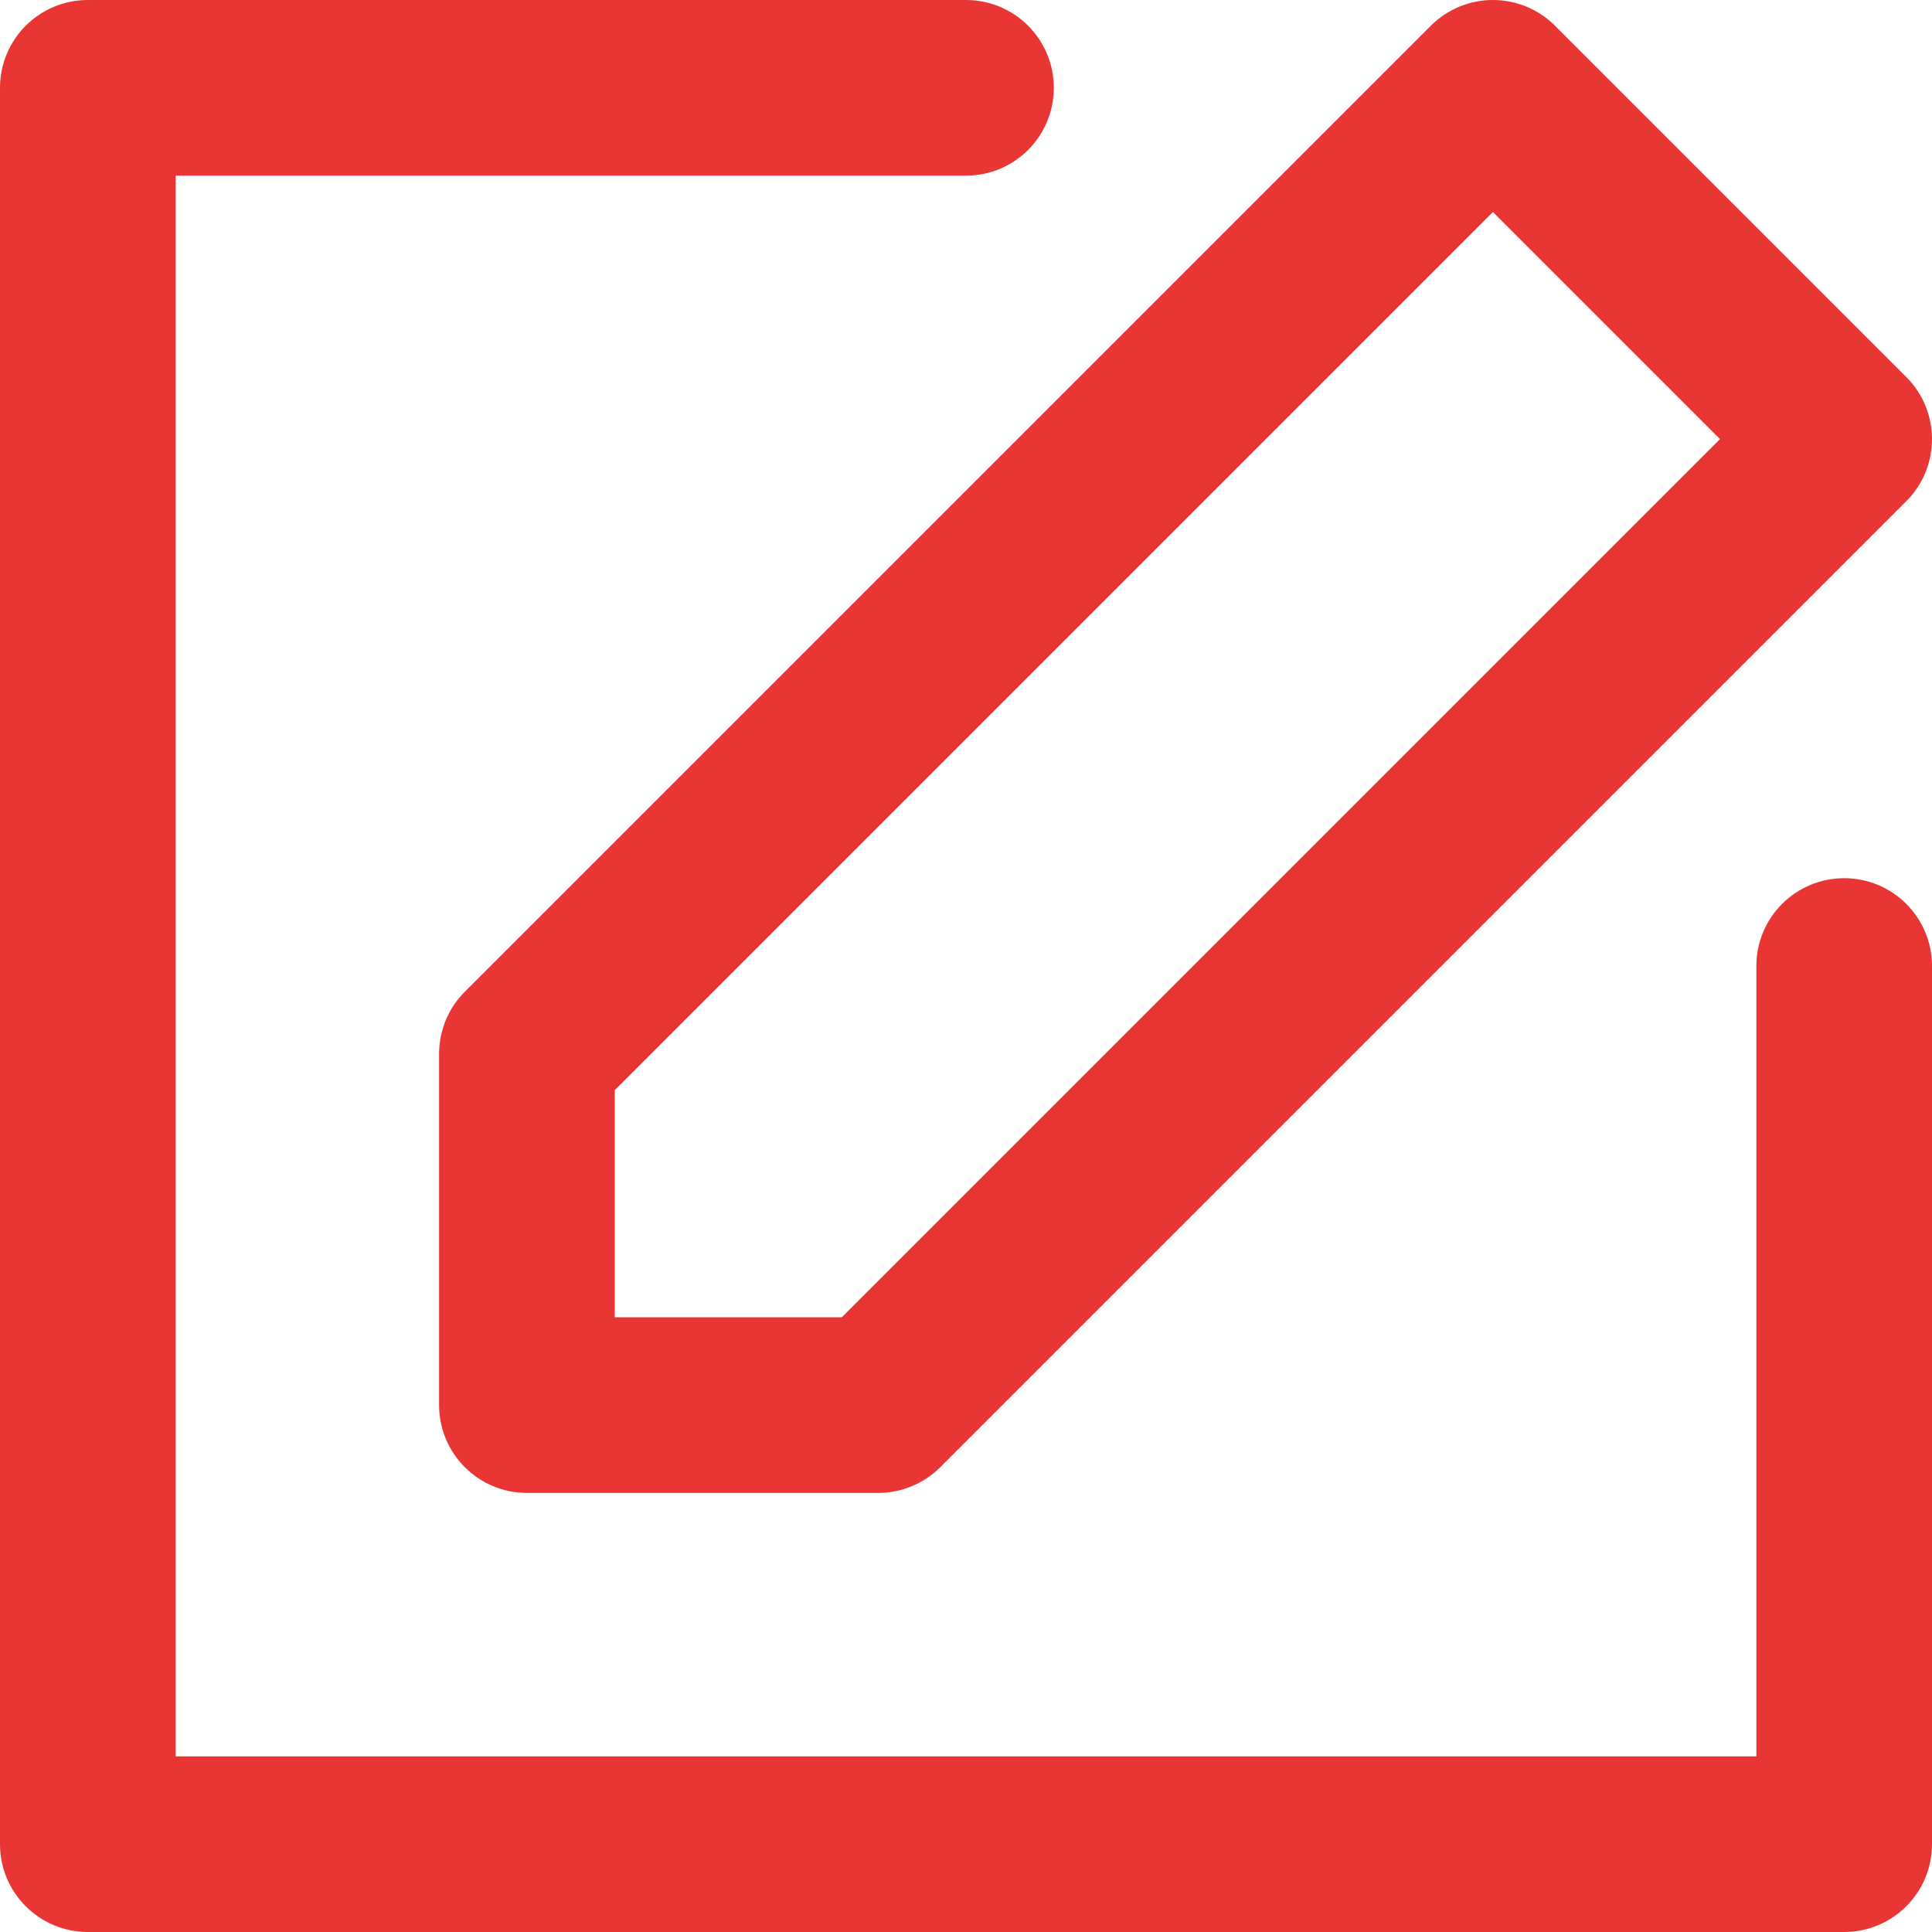
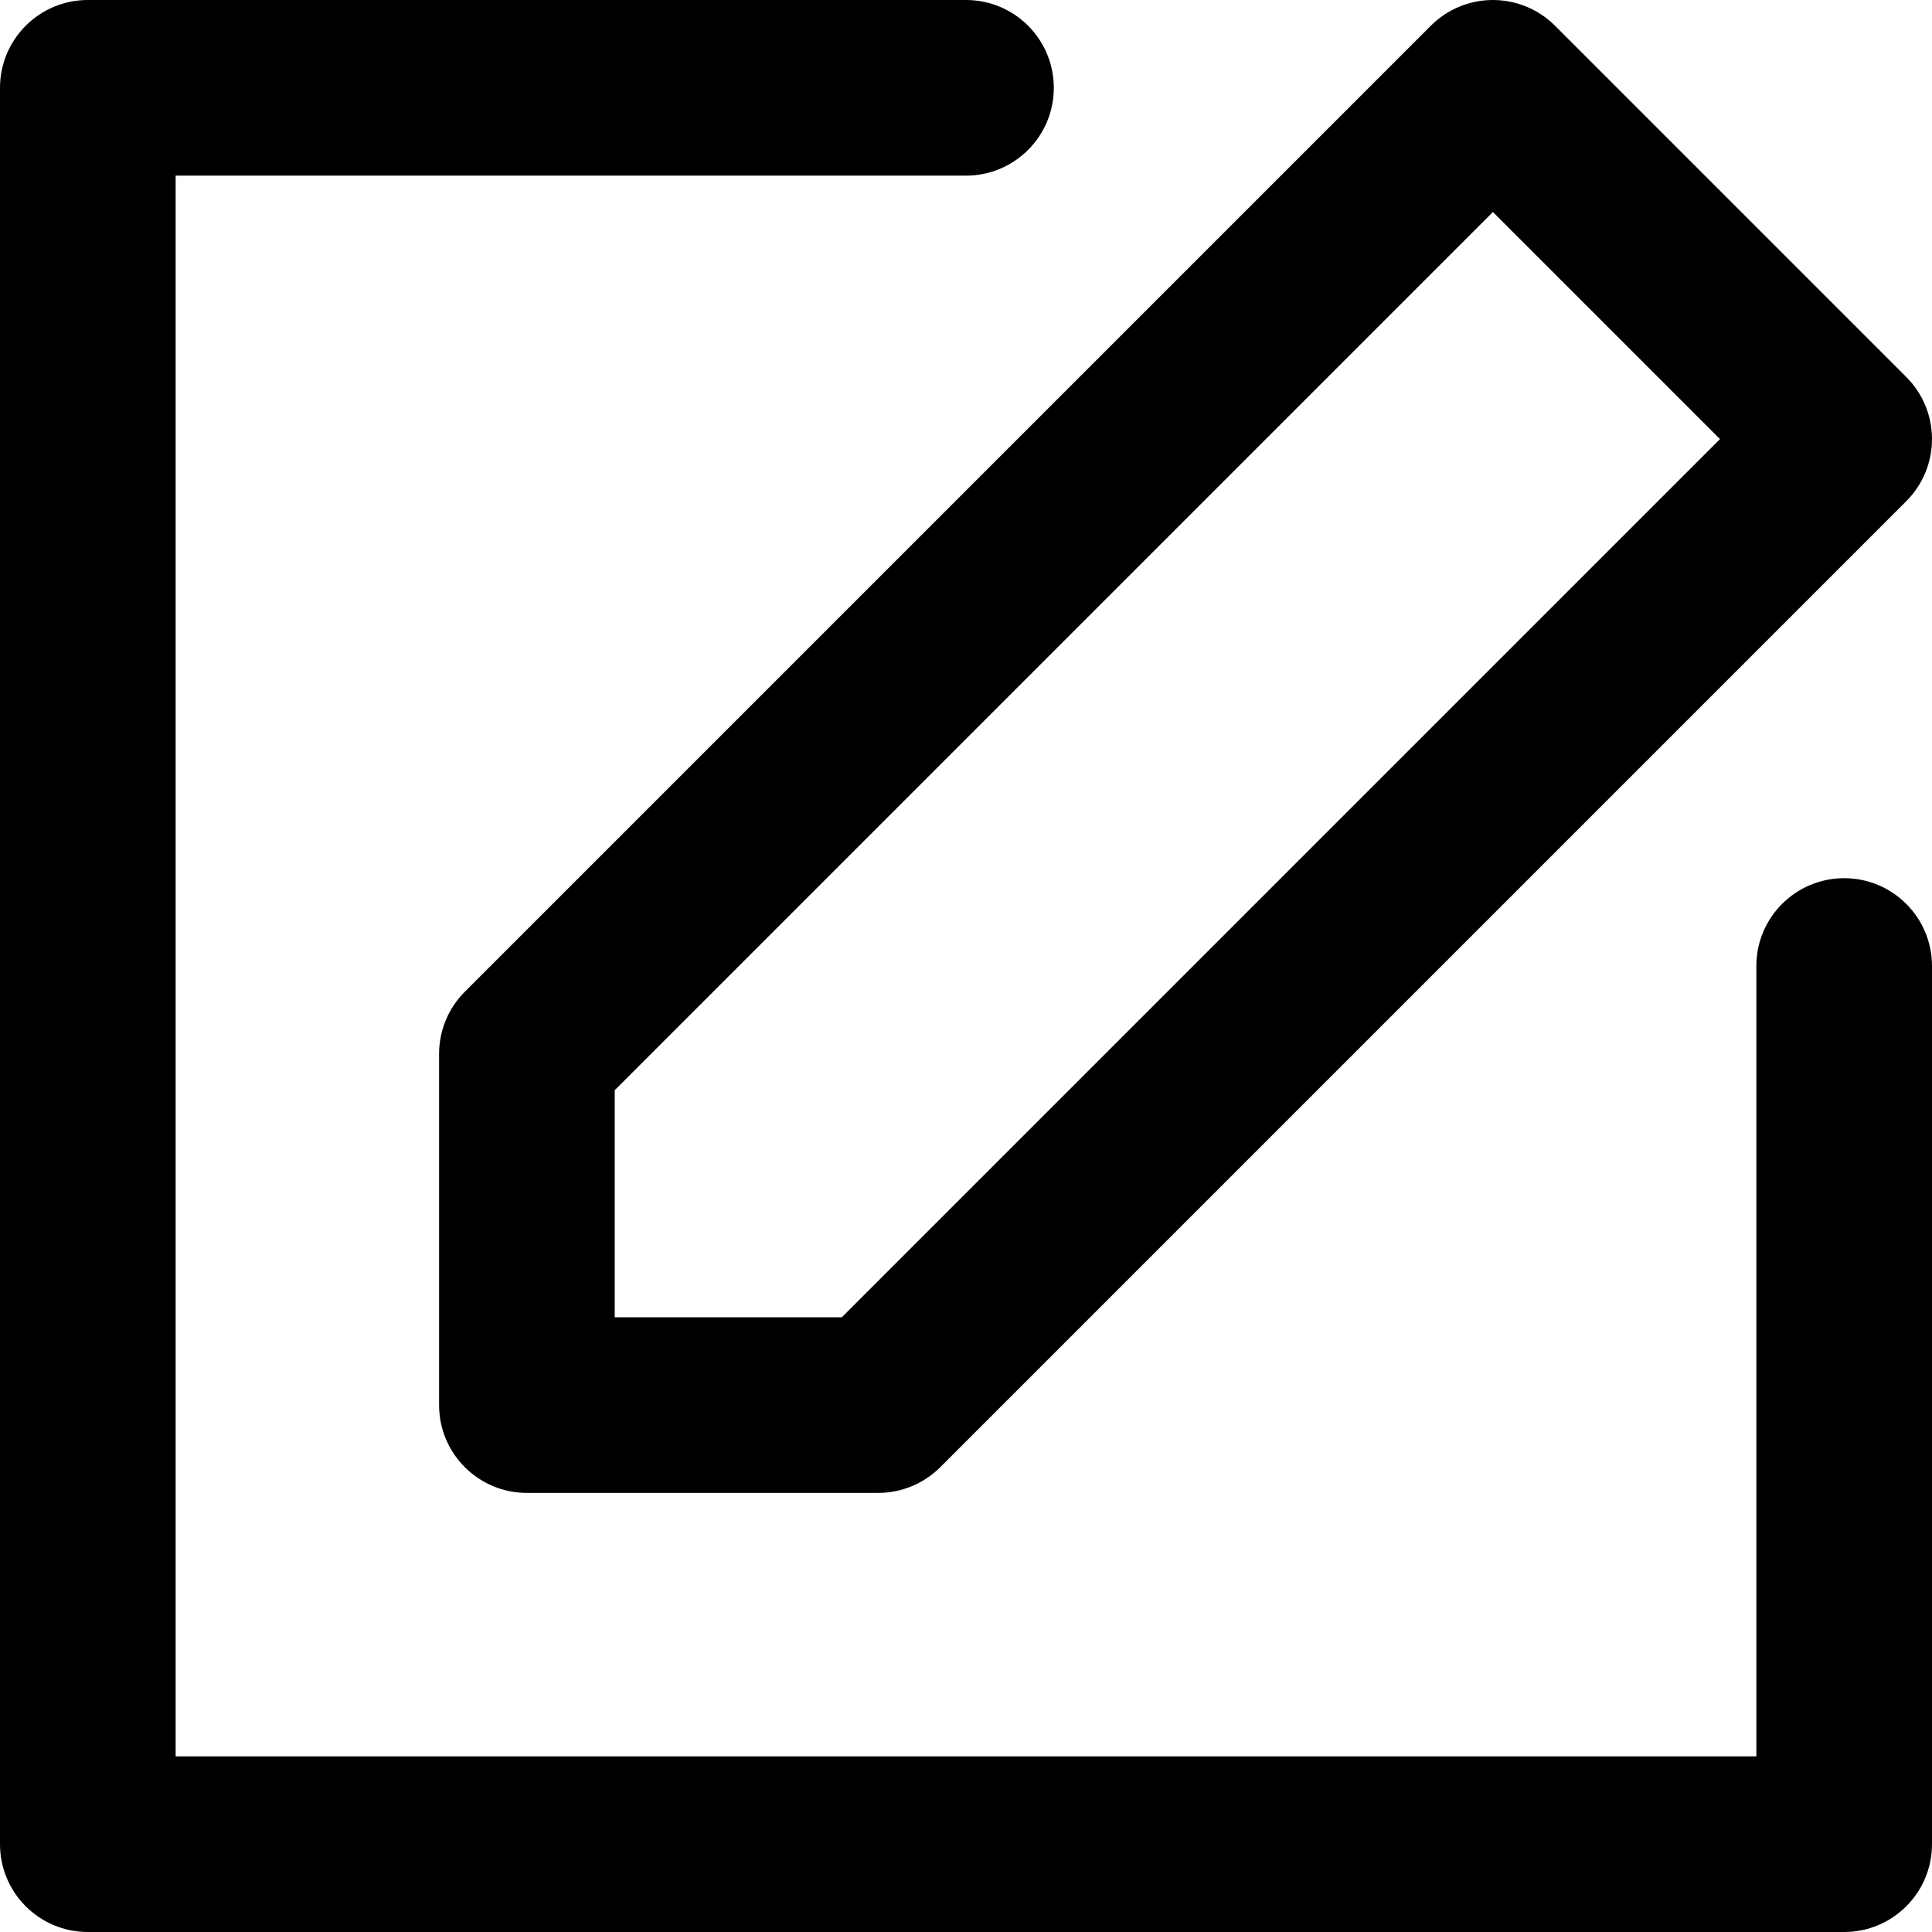
<svg xmlns="http://www.w3.org/2000/svg" version="1.1" id="Layer_1" x="0px" y="0px" viewBox="0 0 330 330" style="enable-background:new 0 0 330 330;" xml:space="preserve">
-   <path id="XMLID_24_" d="M75,180v60c0,8.284,6.716,15,15,15h60c3.978,0,7.793-1.581,10.606-4.394l164.999-165   c5.858-5.858,5.858-15.355,0-21.213l-60-60C262.794,1.581,258.978,0,255,0s-7.794,1.581-10.606,4.394l-165,165   C76.58,172.206,75,176.022,75,180z M105,186.213L255,36.213L293.787,75l-150,150H105V186.213z" fill="#EA3535" />
-   <path id="XMLID_27_" d="M315,150.001c-8.284,0-15,6.716-15,15V300H30V30H165c8.284,0,15-6.716,15-15s-6.716-15-15-15H15   C6.716,0,0,6.716,0,15v300c0,8.284,6.716,15,15,15h300c8.284,0,15-6.716,15-15V165.001C330,156.716,323.284,150.001,315,150.001z" fill="#EA3535" />
+   <path id="XMLID_24_" d="M75,180v60c0,8.284,6.716,15,15,15h60c3.978,0,7.793-1.581,10.606-4.394l164.999-165   c5.858-5.858,5.858-15.355,0-21.213l-60-60C262.794,1.581,258.978,0,255,0s-7.794,1.581-10.606,4.394l-165,165   C76.58,172.206,75,176.022,75,180z M105,186.213L255,36.213L293.787,75l-150,150H105V186.213z" />
+   <path id="XMLID_27_" d="M315,150.001c-8.284,0-15,6.716-15,15V300H30V30H165c8.284,0,15-6.716,15-15s-6.716-15-15-15H15   C6.716,0,0,6.716,0,15v300c0,8.284,6.716,15,15,15h300c8.284,0,15-6.716,15-15V165.001C330,156.716,323.284,150.001,315,150.001z" />
</svg>
